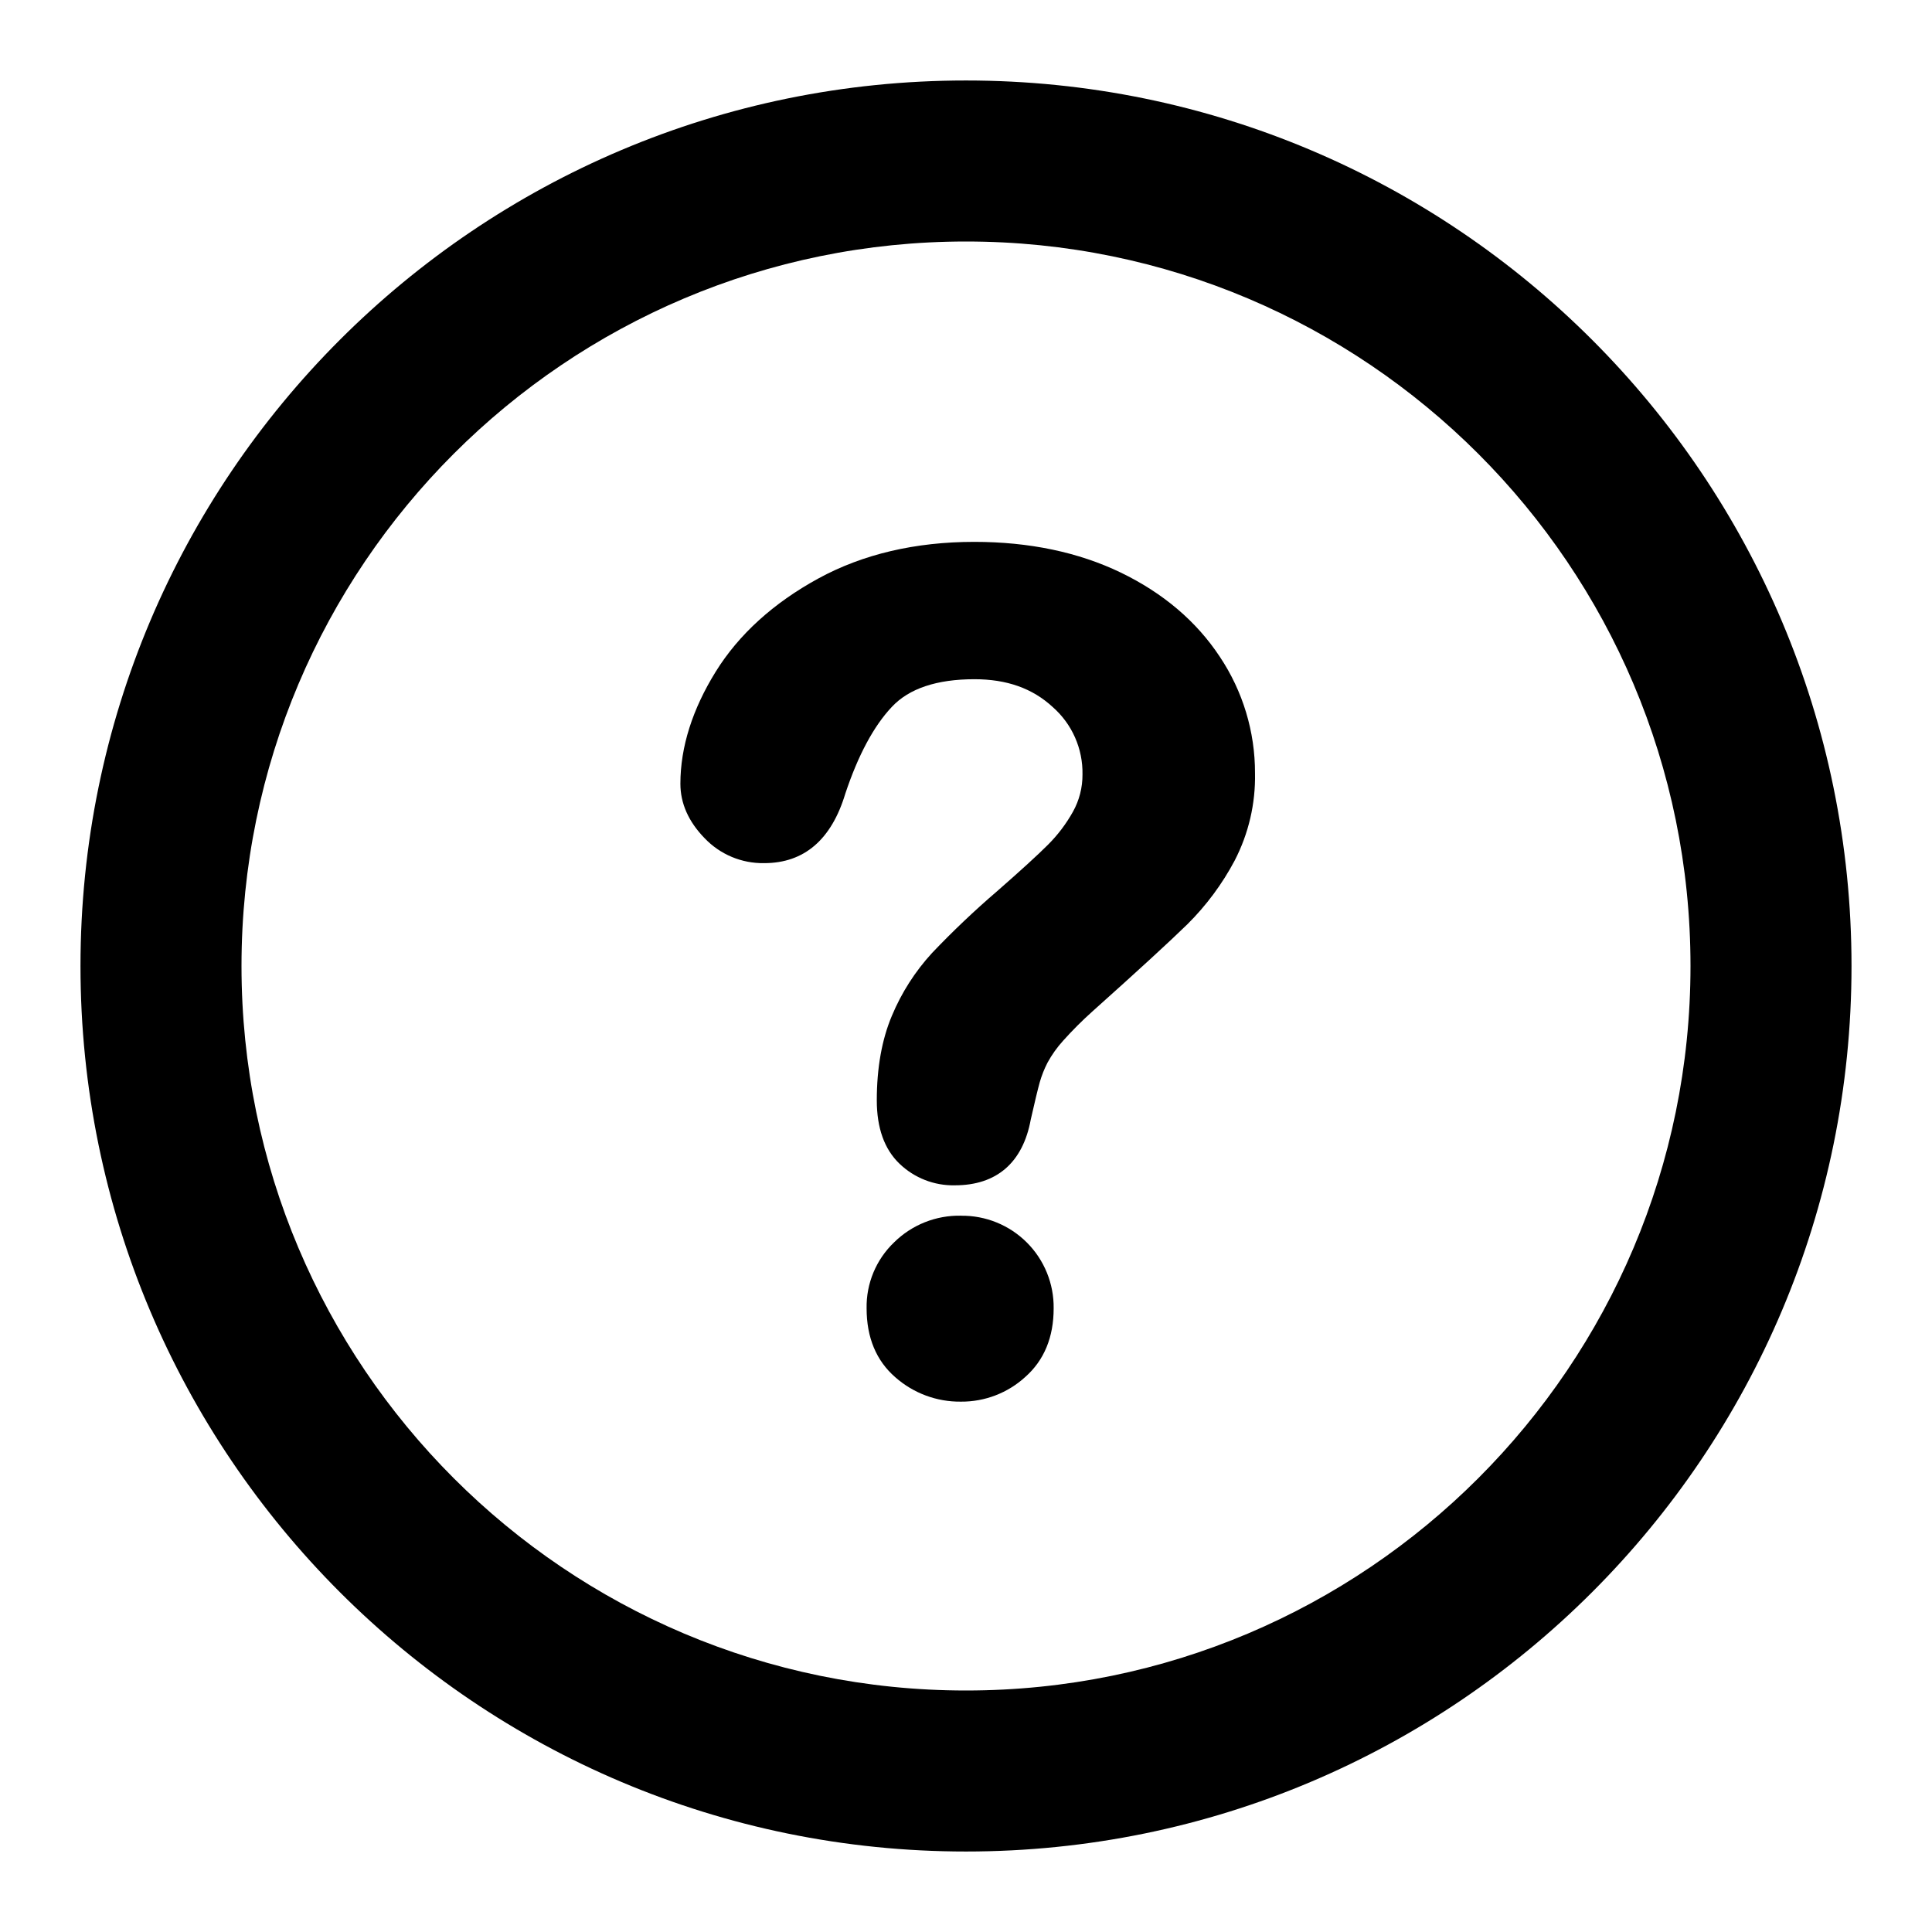
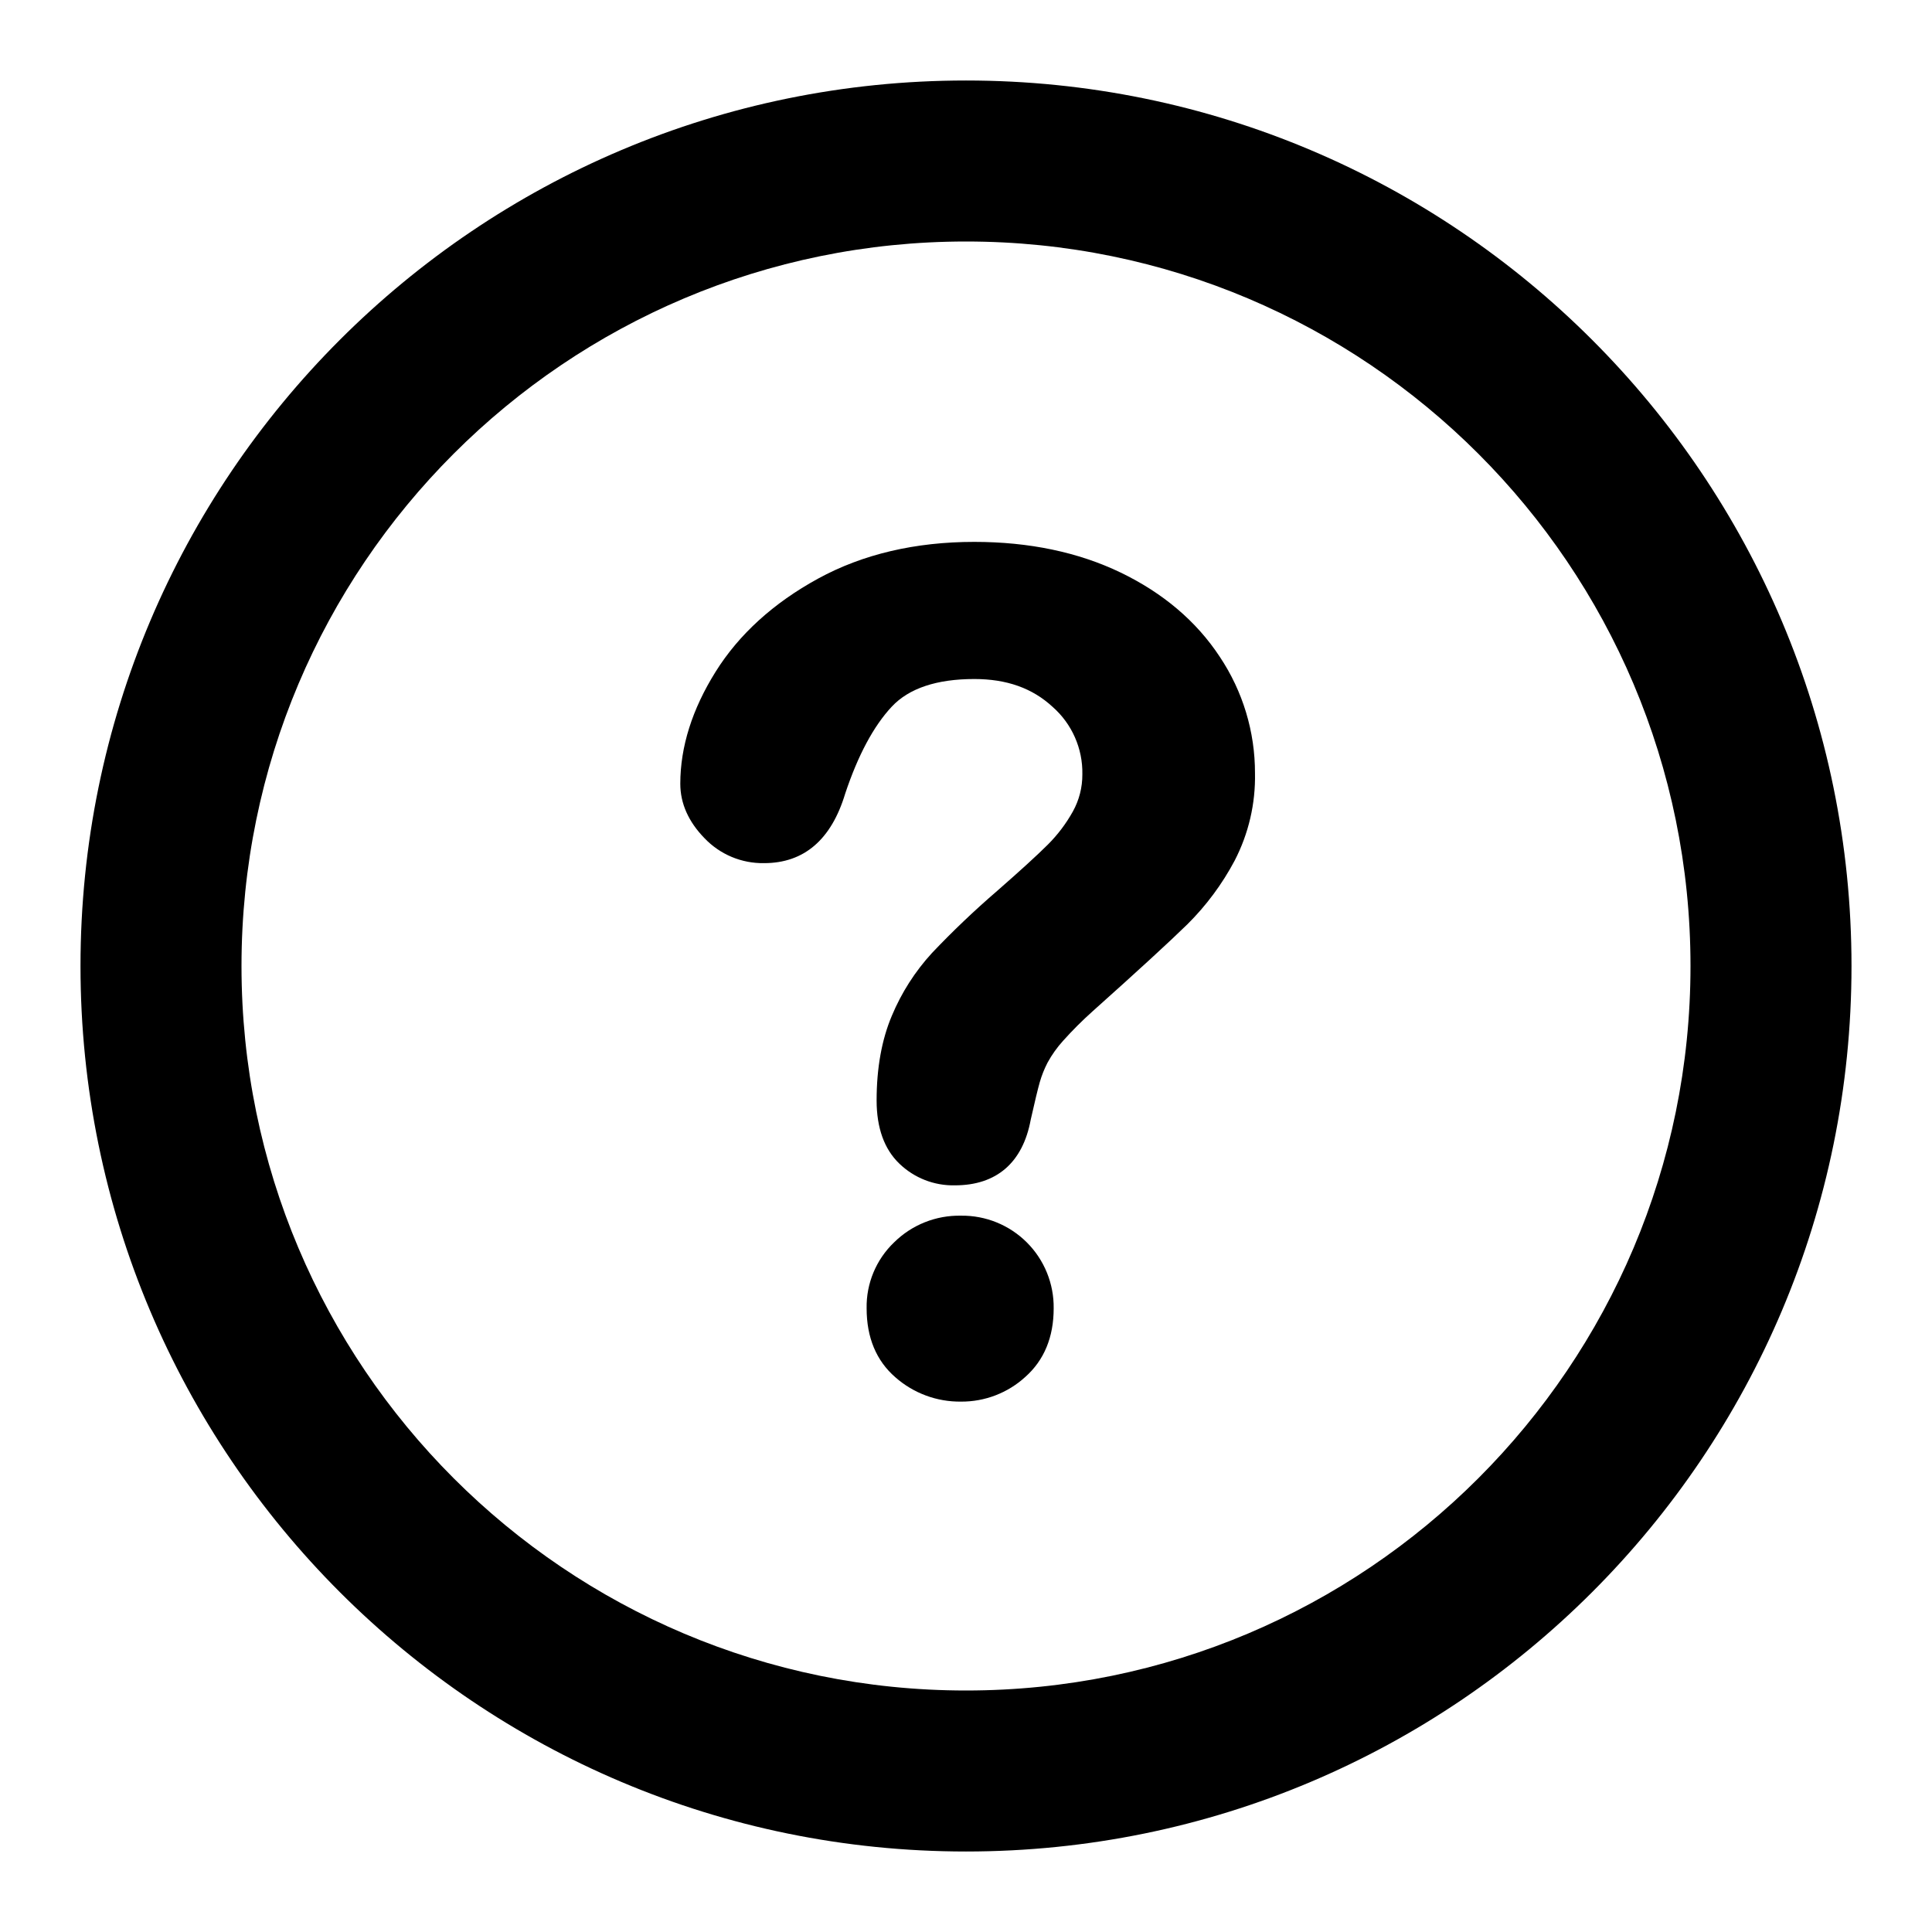
<svg xmlns="http://www.w3.org/2000/svg" id="Layer_1" data-name="Layer 1" viewBox="0 0 512 512">
-   <path d="M256,21.33C126.4,21.33,21.33,126.4,21.33,256S126.4,490.67,256,490.67,490.67,385.6,490.67,256,385.6,21.33,256,21.33ZM256,448C150,448,64,362,64,256S150,64,256,64s192,86,192,192S362,448,256,448Z" />
-   <path d="M254.67,322.17a24.52,24.52,0,0,0-17.74,7.08,23.59,23.59,0,0,0-7.27,17.49c0,7.73,2.56,13.87,7.61,18.25a25.82,25.82,0,0,0,17.4,6.46,25,25,0,0,0,17.05-6.55c5-4.43,7.51-10.54,7.51-18.16a24.25,24.25,0,0,0-24.56-24.56Z" />
-   <path d="M297,151.73c-11.19-5.39-24.24-8.13-38.78-8.13-15.66,0-29.59,3.27-41.4,9.73s-21,14.76-27.14,24.66-9.37,19.93-9.37,29.71c0,5.21,2.16,10.06,6.42,14.43a21.28,21.28,0,0,0,15.8,6.61c10.58,0,17.82-6.23,21.49-18.43,3.39-10.17,7.54-17.92,12.35-23,4.54-4.85,11.9-7.31,21.86-7.31,8.59,0,15.38,2.41,20.75,7.37a23.22,23.22,0,0,1,7.89,17.88,20,20,0,0,1-2.53,9.87,39.6,39.6,0,0,1-6.61,8.74c-2.73,2.73-7.26,6.87-13.47,12.3A236.44,236.44,0,0,0,247,252.55a57.19,57.19,0,0,0-10.64,16.64c-2.67,6.32-4,13.87-4,22.42,0,7.29,2,12.93,6,16.77a20.53,20.53,0,0,0,14.7,5.74c11.05,0,18-6,20.1-17.42,1.06-4.71,1.86-8,2.38-9.88a28.35,28.35,0,0,1,2.08-5.24,30.18,30.18,0,0,1,4.12-5.78,100,100,0,0,1,7.78-7.78c12-10.73,20.46-18.5,25.15-23.08a70,70,0,0,0,12.53-16.88,48.29,48.29,0,0,0,5.39-23.16,55.31,55.31,0,0,0-9.33-30.86C317.08,164.67,308.24,157.16,297,151.73Z" />
+   <path d="M256,21.333C126.401,21.333,21.333,126.396,21.333,256S126.401,490.667,256,490.667,490.667,385.604,490.667,256,385.599,21.333,256,21.333ZM256,448C149.964,448,64,362.036,64,256S149.964,64,256,64s192,85.964,192,192S362.036,448,256,448Z" />
+   <path d="M254.672,322.168a24.518,24.518,0,0,0-17.736,7.079,23.588,23.588,0,0,0-7.271,17.485c0,7.731,2.56,13.873,7.606,18.253a25.823,25.823,0,0,0,17.4,6.457,25.013,25.013,0,0,0,17.055-6.551c4.982-4.426,7.509-10.537,7.509-18.16a24.248,24.248,0,0,0-24.564-24.564Z" />
+   <path d="M296.979,151.732c-11.192-5.393-24.24-8.127-38.78-8.127-15.663,0-29.592,3.274-41.4,9.733-11.819,6.464-20.95,14.761-27.142,24.66-6.218,9.935-9.371,19.929-9.371,29.705,0,5.208,2.159,10.062,6.415,14.426A21.284,21.284,0,0,0,202.5,228.74c10.578,0,17.815-6.226,21.487-18.43,3.389-10.165,7.543-17.92,12.35-23.049,4.545-4.853,11.901-7.314,21.862-7.314,8.592,0,15.378,2.413,20.748,7.375a23.22,23.22,0,0,1,7.888,17.882,20.04,20.04,0,0,1-2.528,9.872,39.597,39.597,0,0,1-6.61,8.744c-2.729,2.729-7.26,6.867-13.466,12.299a236.436,236.436,0,0,0-17.249,16.435,57.191,57.191,0,0,0-10.639,16.644c-2.675,6.324-4.031,13.868-4.031,22.422,0,7.292,2.032,12.934,6.039,16.769a20.531,20.531,0,0,0,14.704,5.738c11.052,0,18.002-6.023,20.102-17.418,1.059-4.711,1.859-8.033,2.38-9.878a28.354,28.354,0,0,1,2.083-5.238,30.178,30.178,0,0,1,4.118-5.781,99.965,99.965,0,0,1,7.778-7.775c12-10.73,20.46-18.496,25.146-23.082a70.01,70.01,0,0,0,12.533-16.879,48.292,48.292,0,0,0,5.39-23.163,55.31,55.31,0,0,0-9.332-30.858C317.084,164.672,308.244,157.163,296.979,151.732Z" />
</svg>
